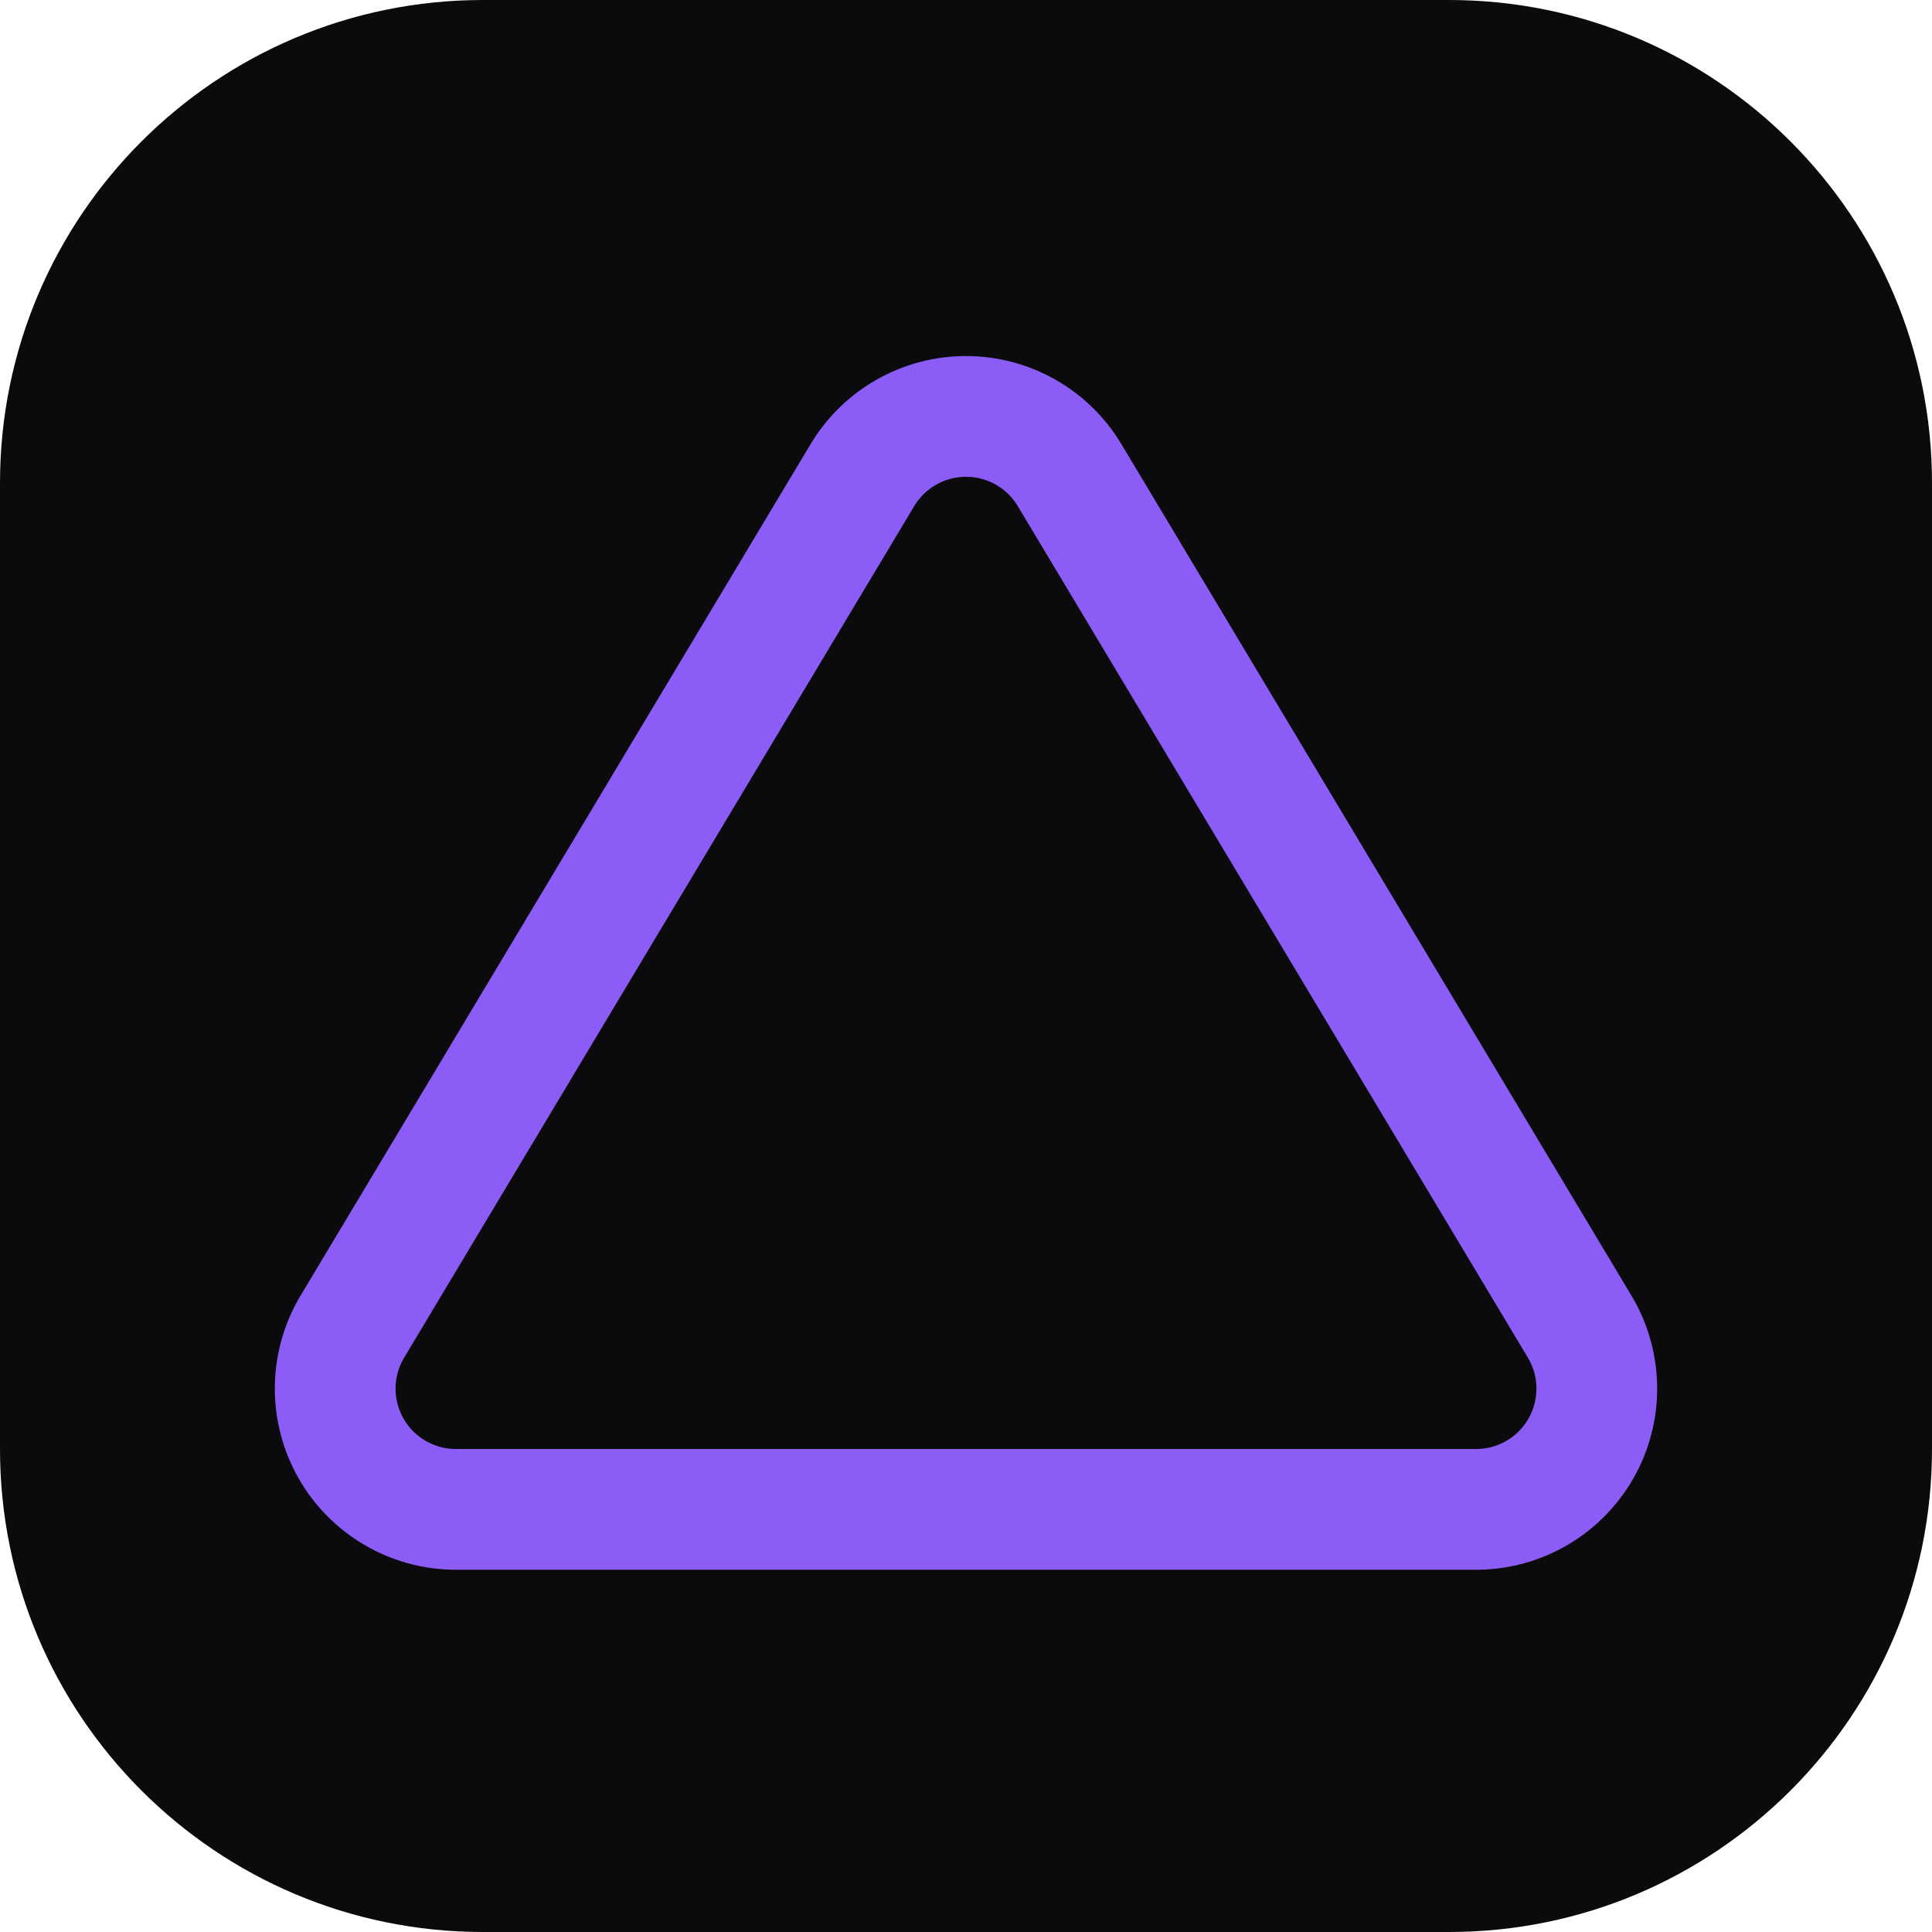
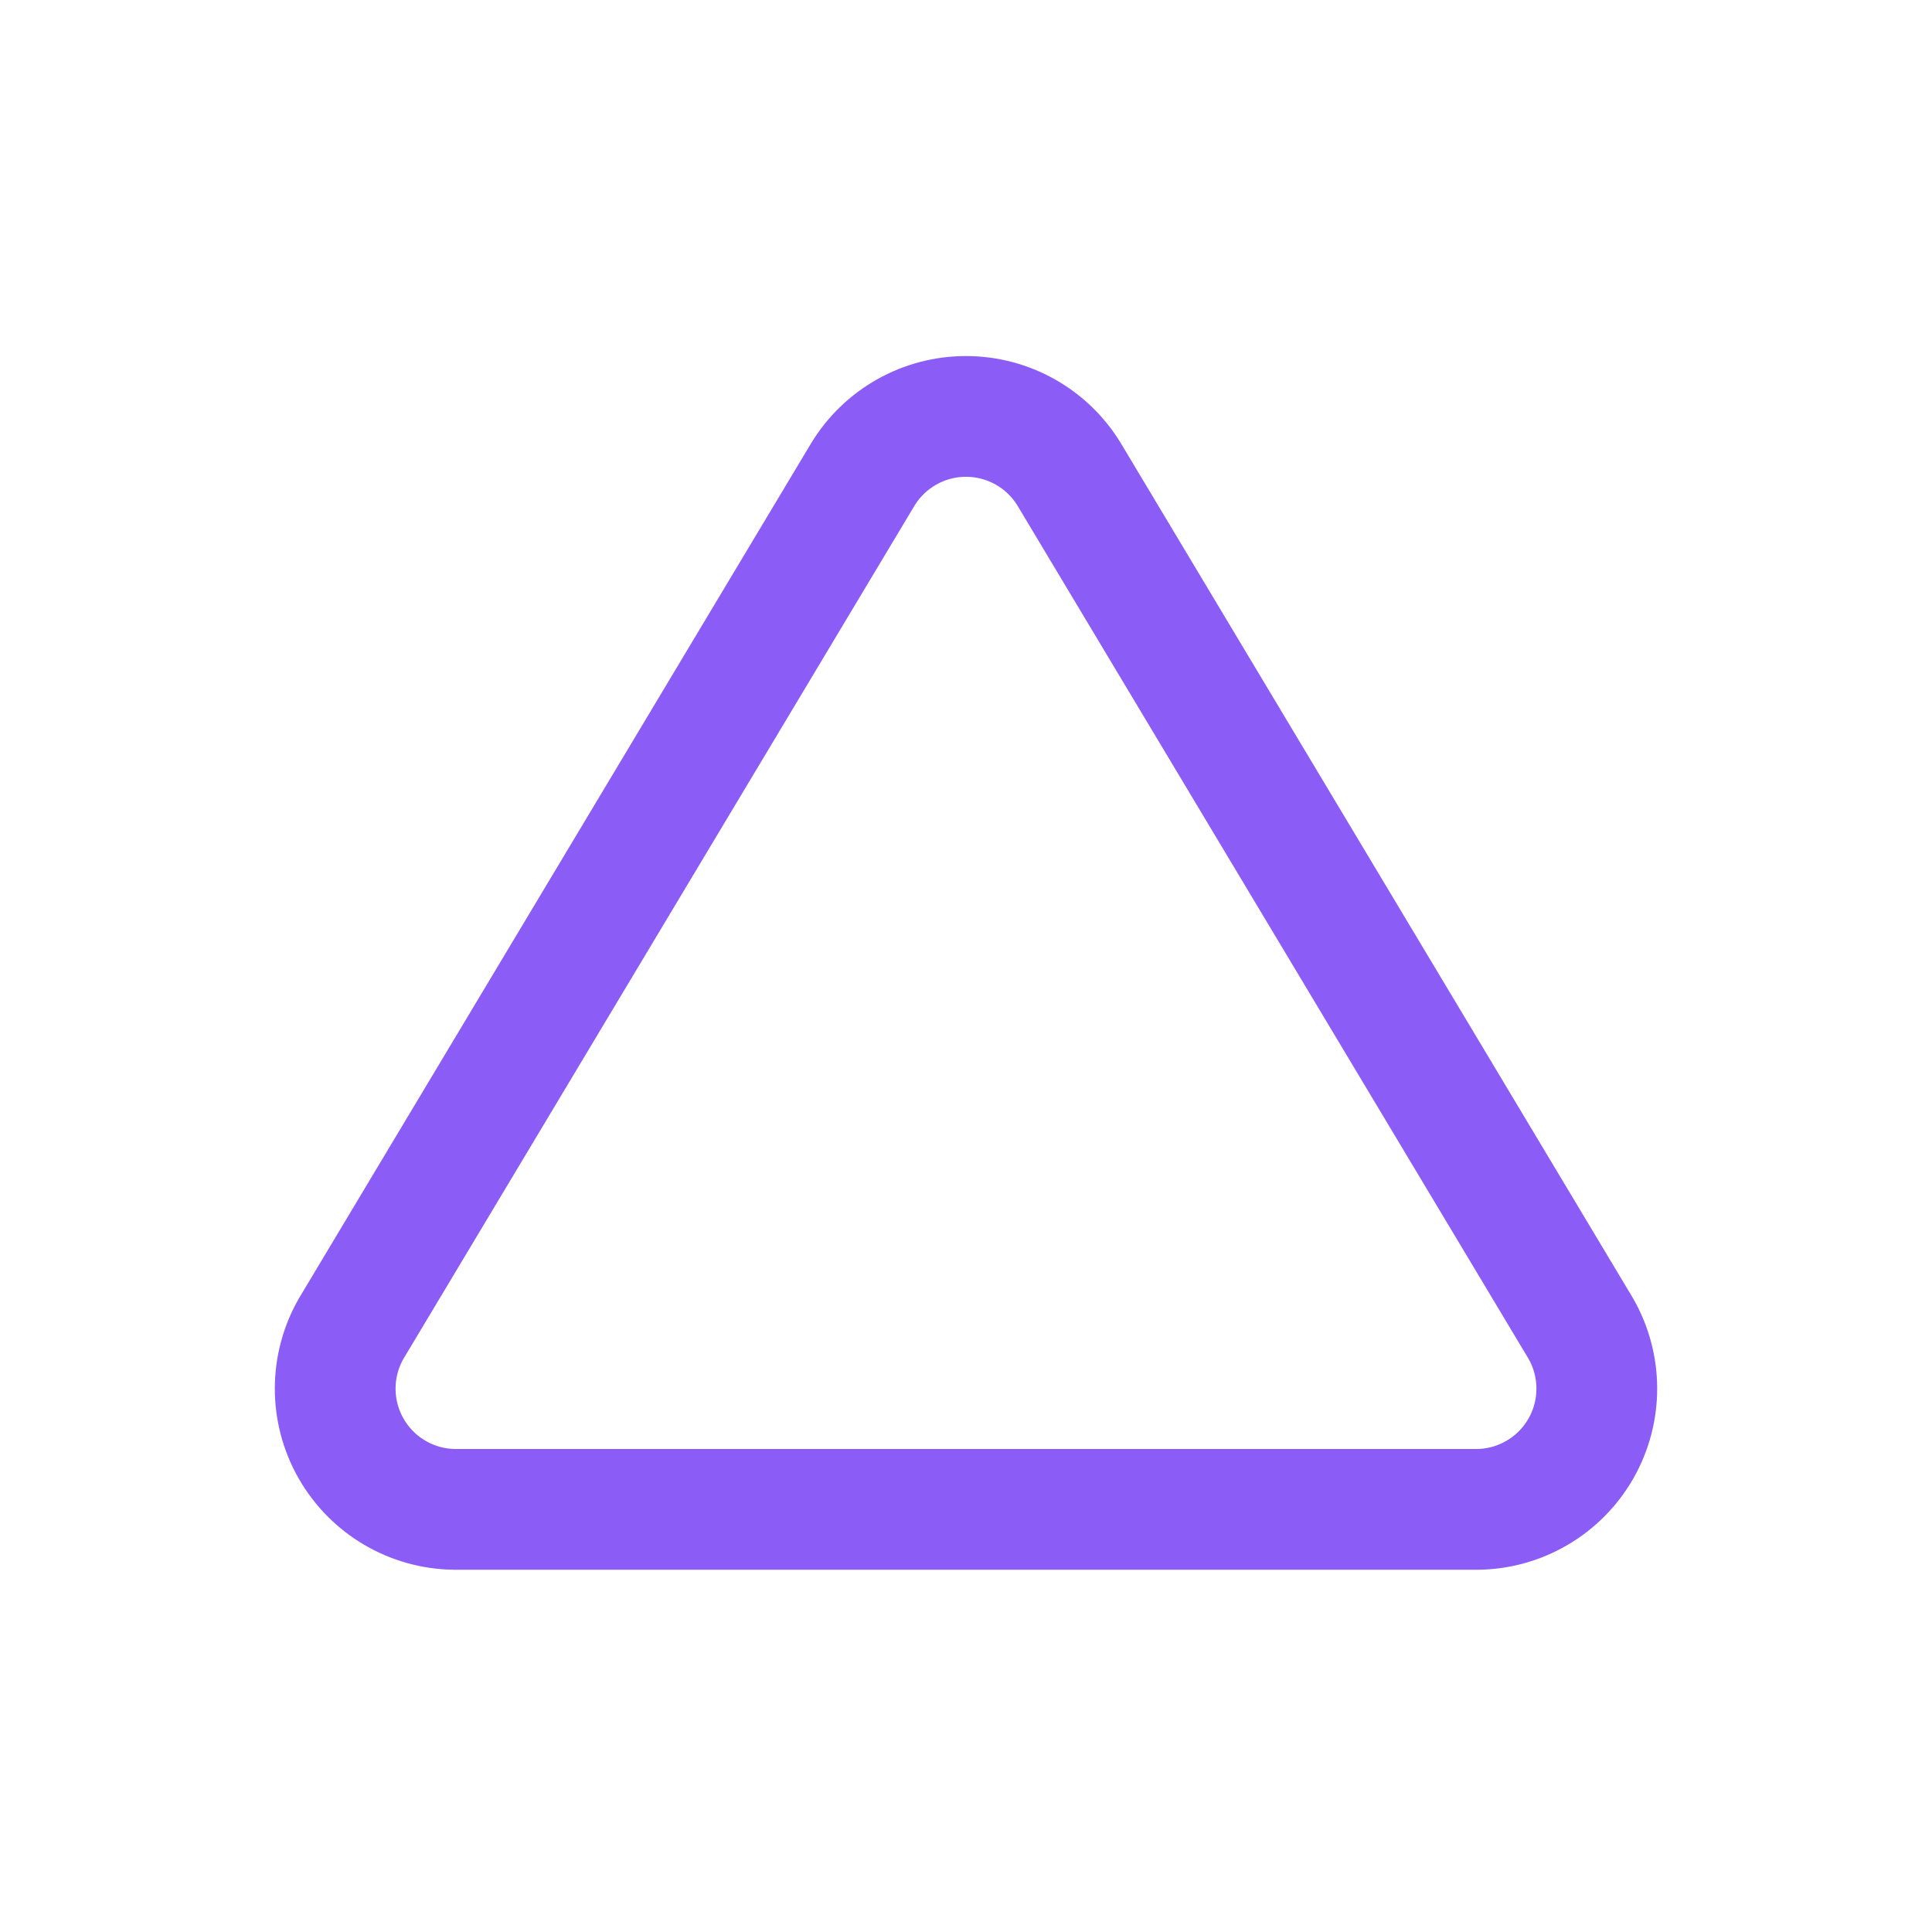
<svg xmlns="http://www.w3.org/2000/svg" viewBox="0 0 32 32" width="32" height="32" role="img" aria-label="Elisa">
-   <rect width="32" height="32" rx="8" fill="#0B0B0D" />
  <g transform="translate(4 4)" fill="none" stroke-linecap="round" stroke-linejoin="round">
    <path d="M10.29 3.86L1.82 18a2 2 0 0 0 1.71 3h16.94a2 2 0 0 0 1.71-3L13.71 3.86a2 2 0 0 0-3.42 0z" stroke="#8B5CF6" stroke-width="2" />
  </g>
</svg>
